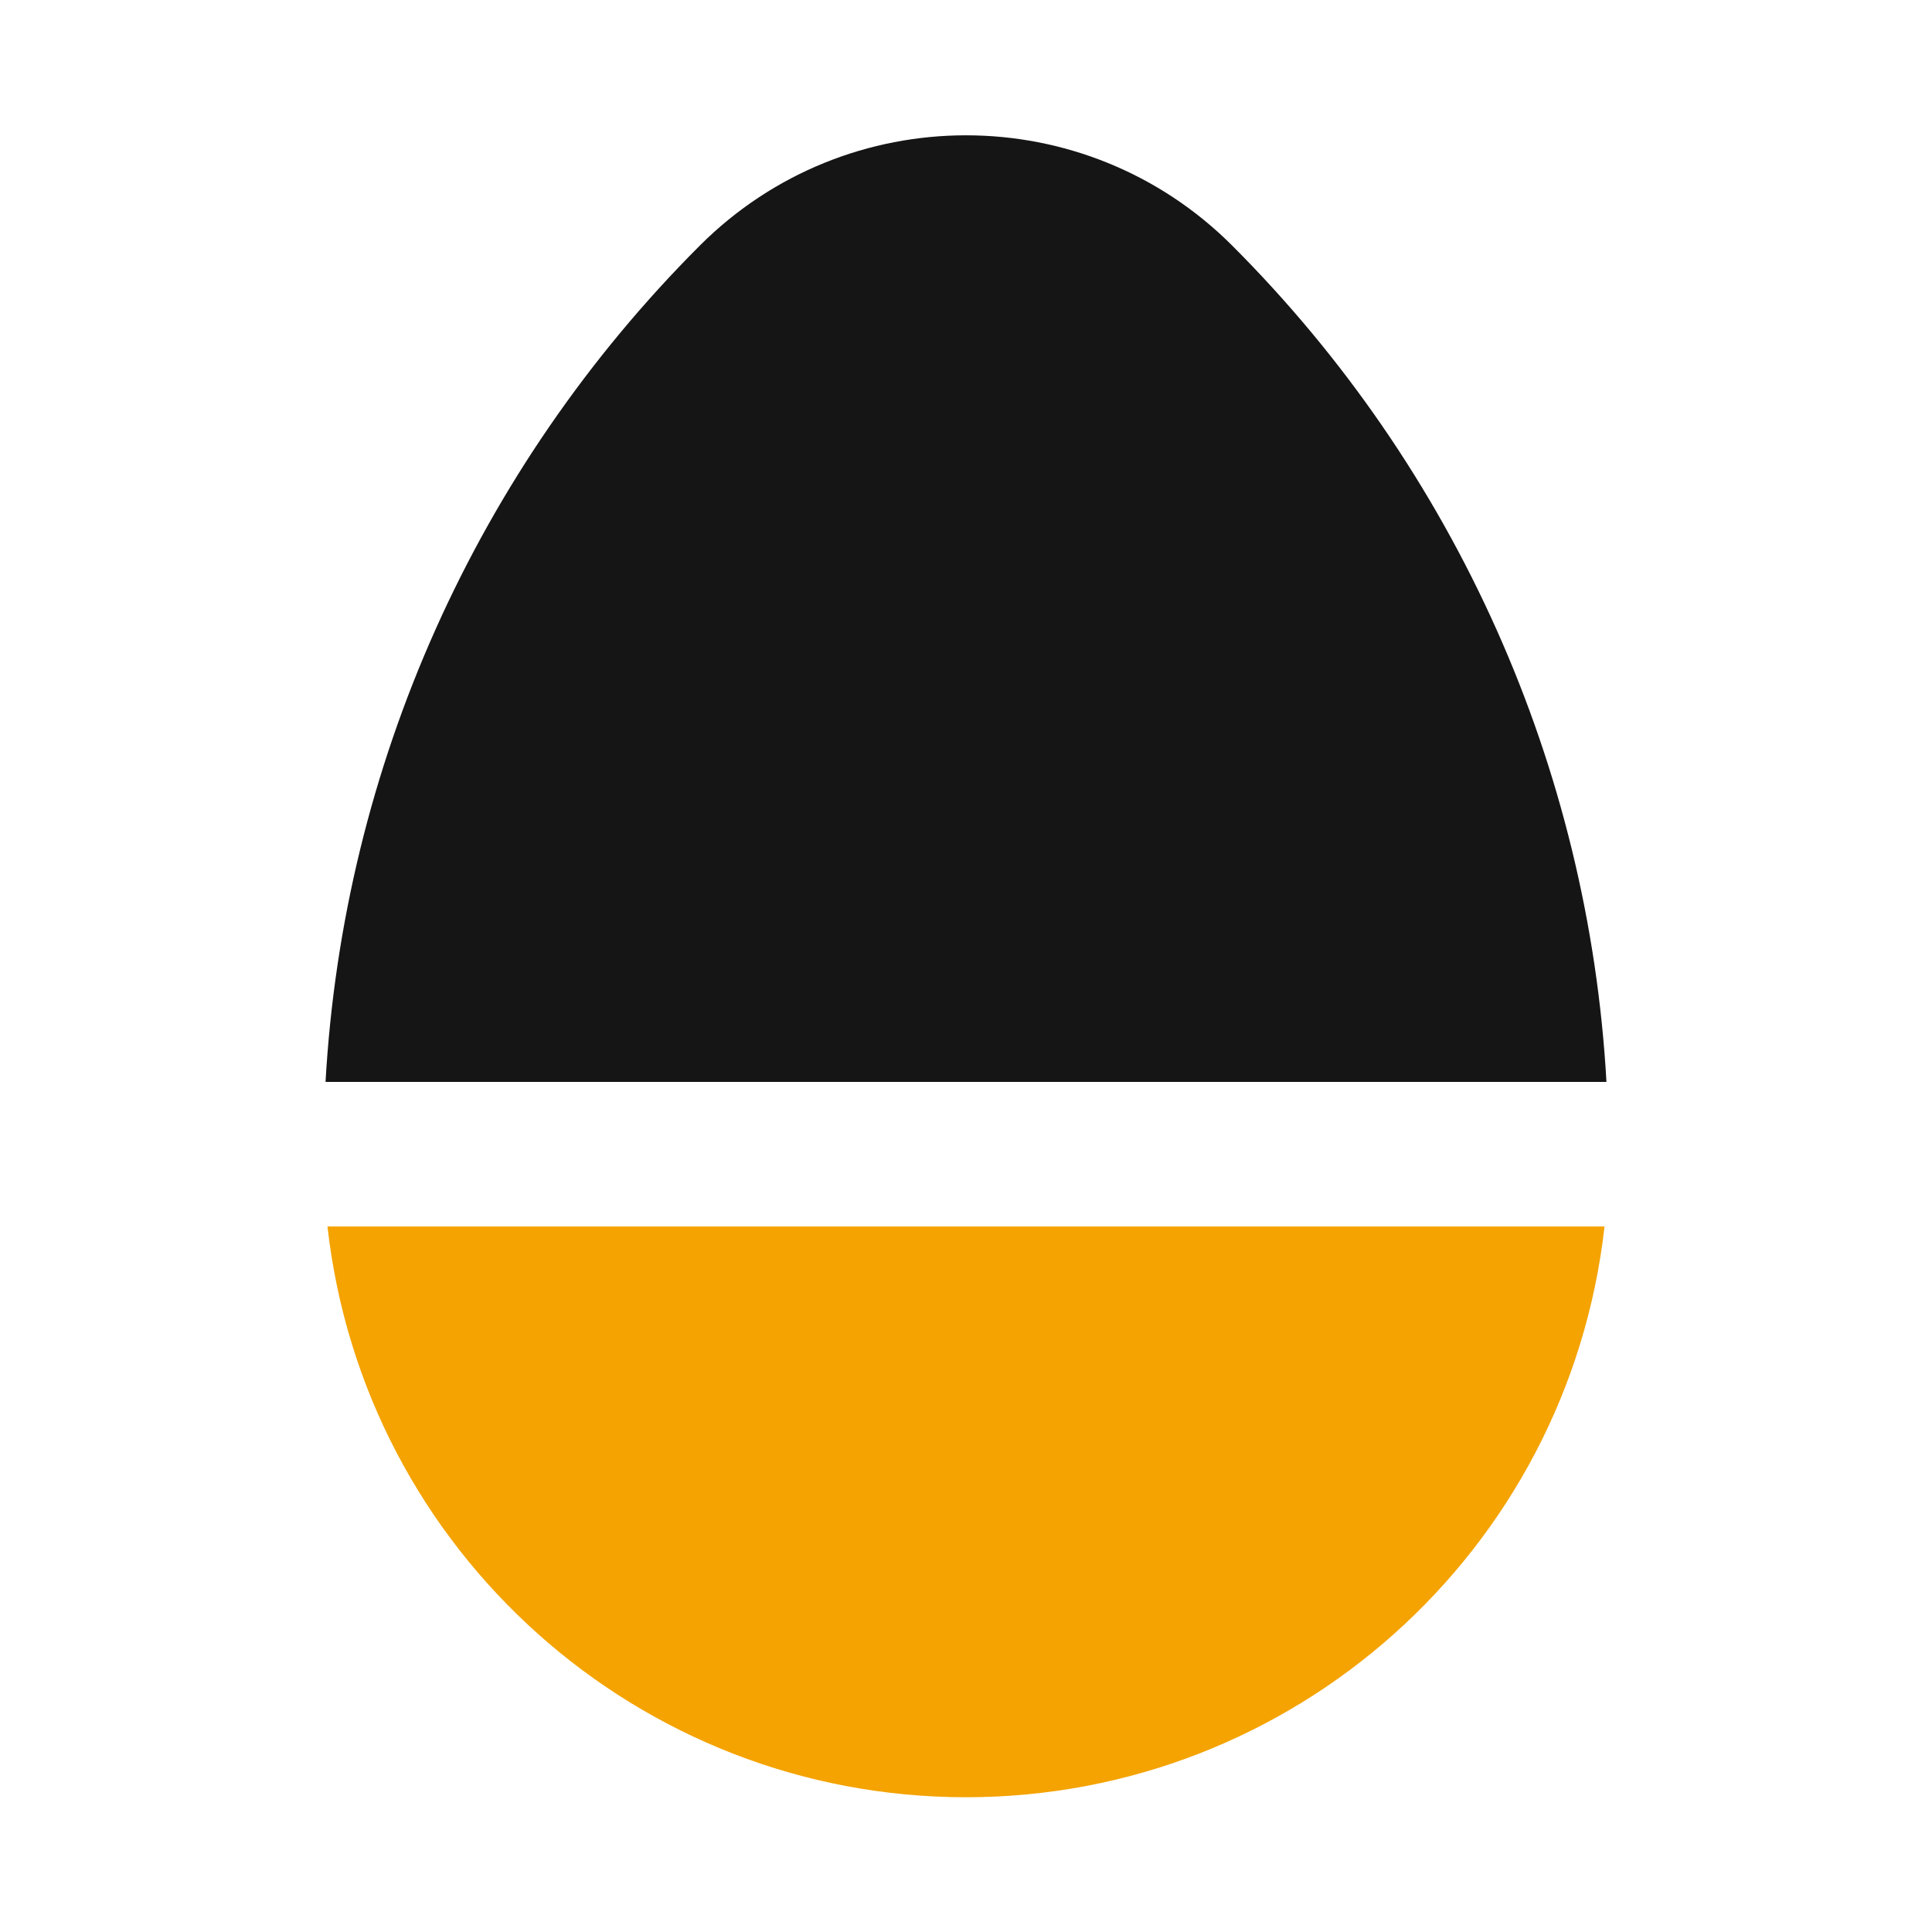
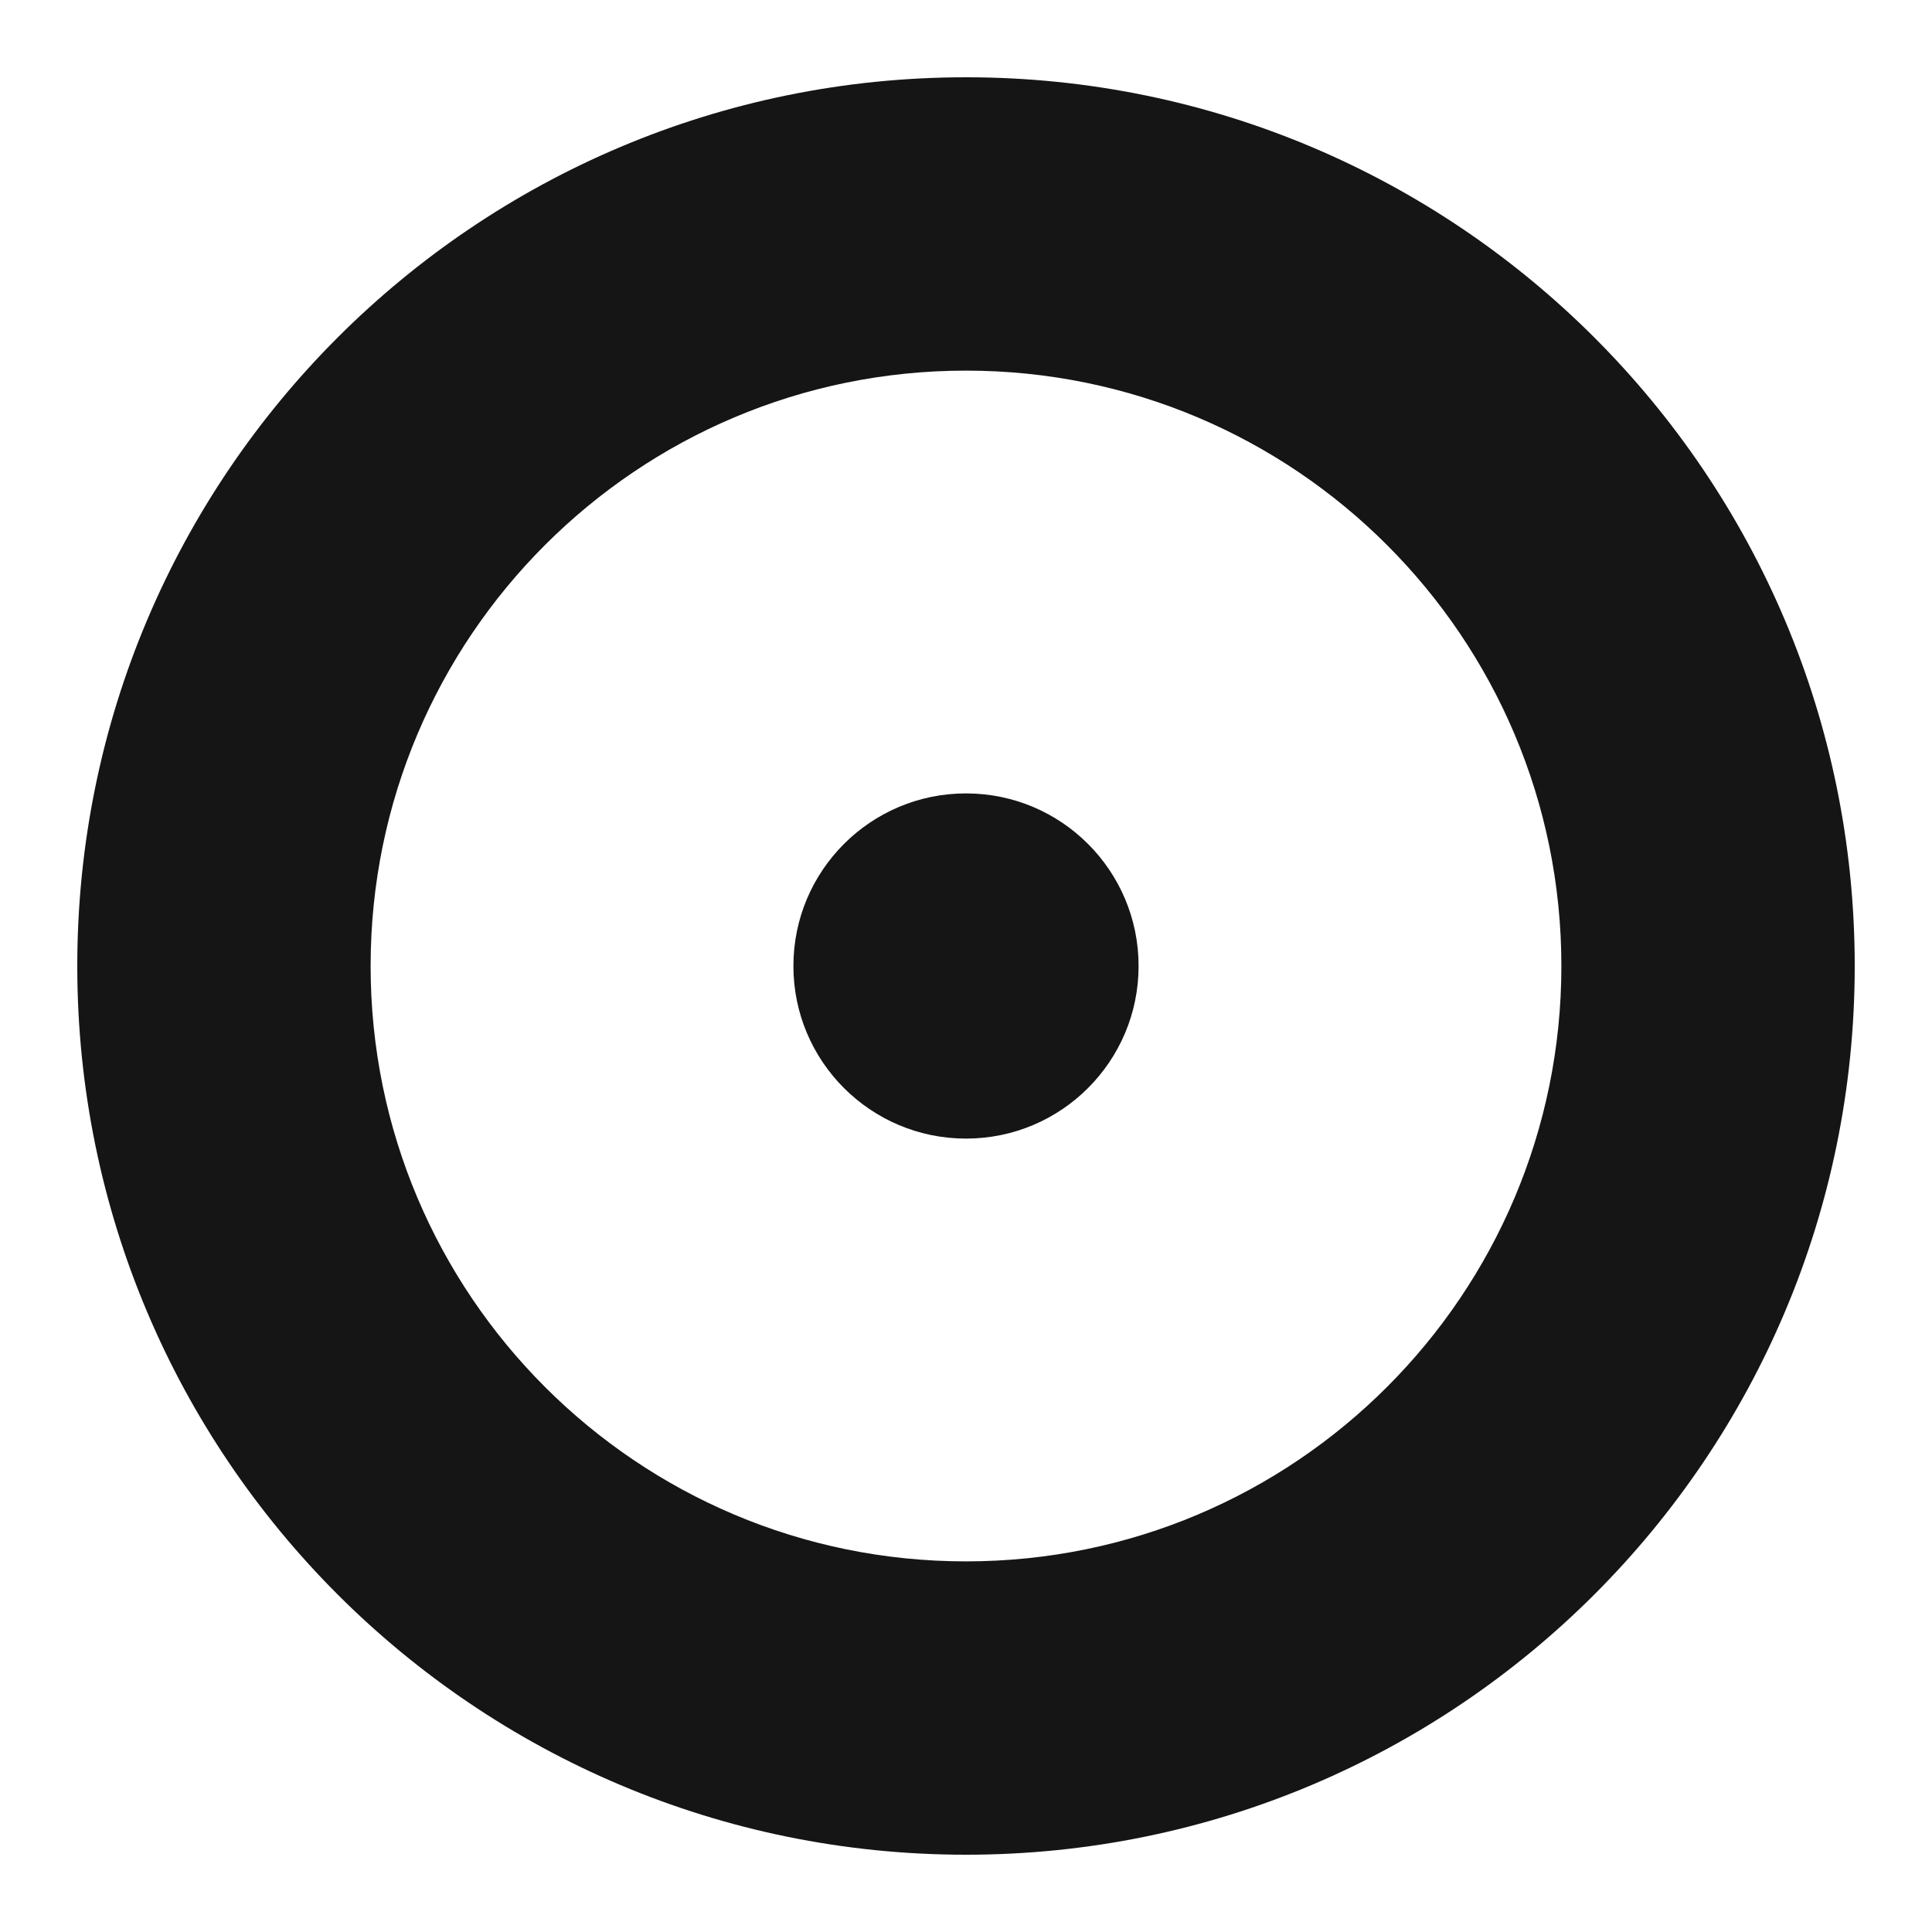
<svg xmlns="http://www.w3.org/2000/svg" viewBox="0 0 120 120">
-   <path fill="#151515" d="M20.22 67.2 L99.78 67.2 A79.82 79.82 0 0 0 76.53 15.25 A23.38 23.38 0 0 0 43.47 15.25 A79.82 79.82 0 0 0 20.22 67.2 Z" />
-   <path fill="#F4A300" d="M20.34 76.18 A39.91 39.91 0 0 0 99.66 76.18 Z" />
+   <path fill-rule="evenodd" fill="#151515" d="M4.8 60 a55.2 55.2 0 1 0 110.4 0 a55.2 55.2 0 1 0 -110.4 0 Z M23.02 60 a36.98 36.98 0 1 0 73.96 0 a36.98 36.98 0 1 0 -73.96 0 Z" />
+   <path fill="#151515" d="M49.28 60 a10.72 10.72 0 1 0 21.44 0 a10.72 10.72 0 1 0 -21.44 0 Z" />
</svg>
